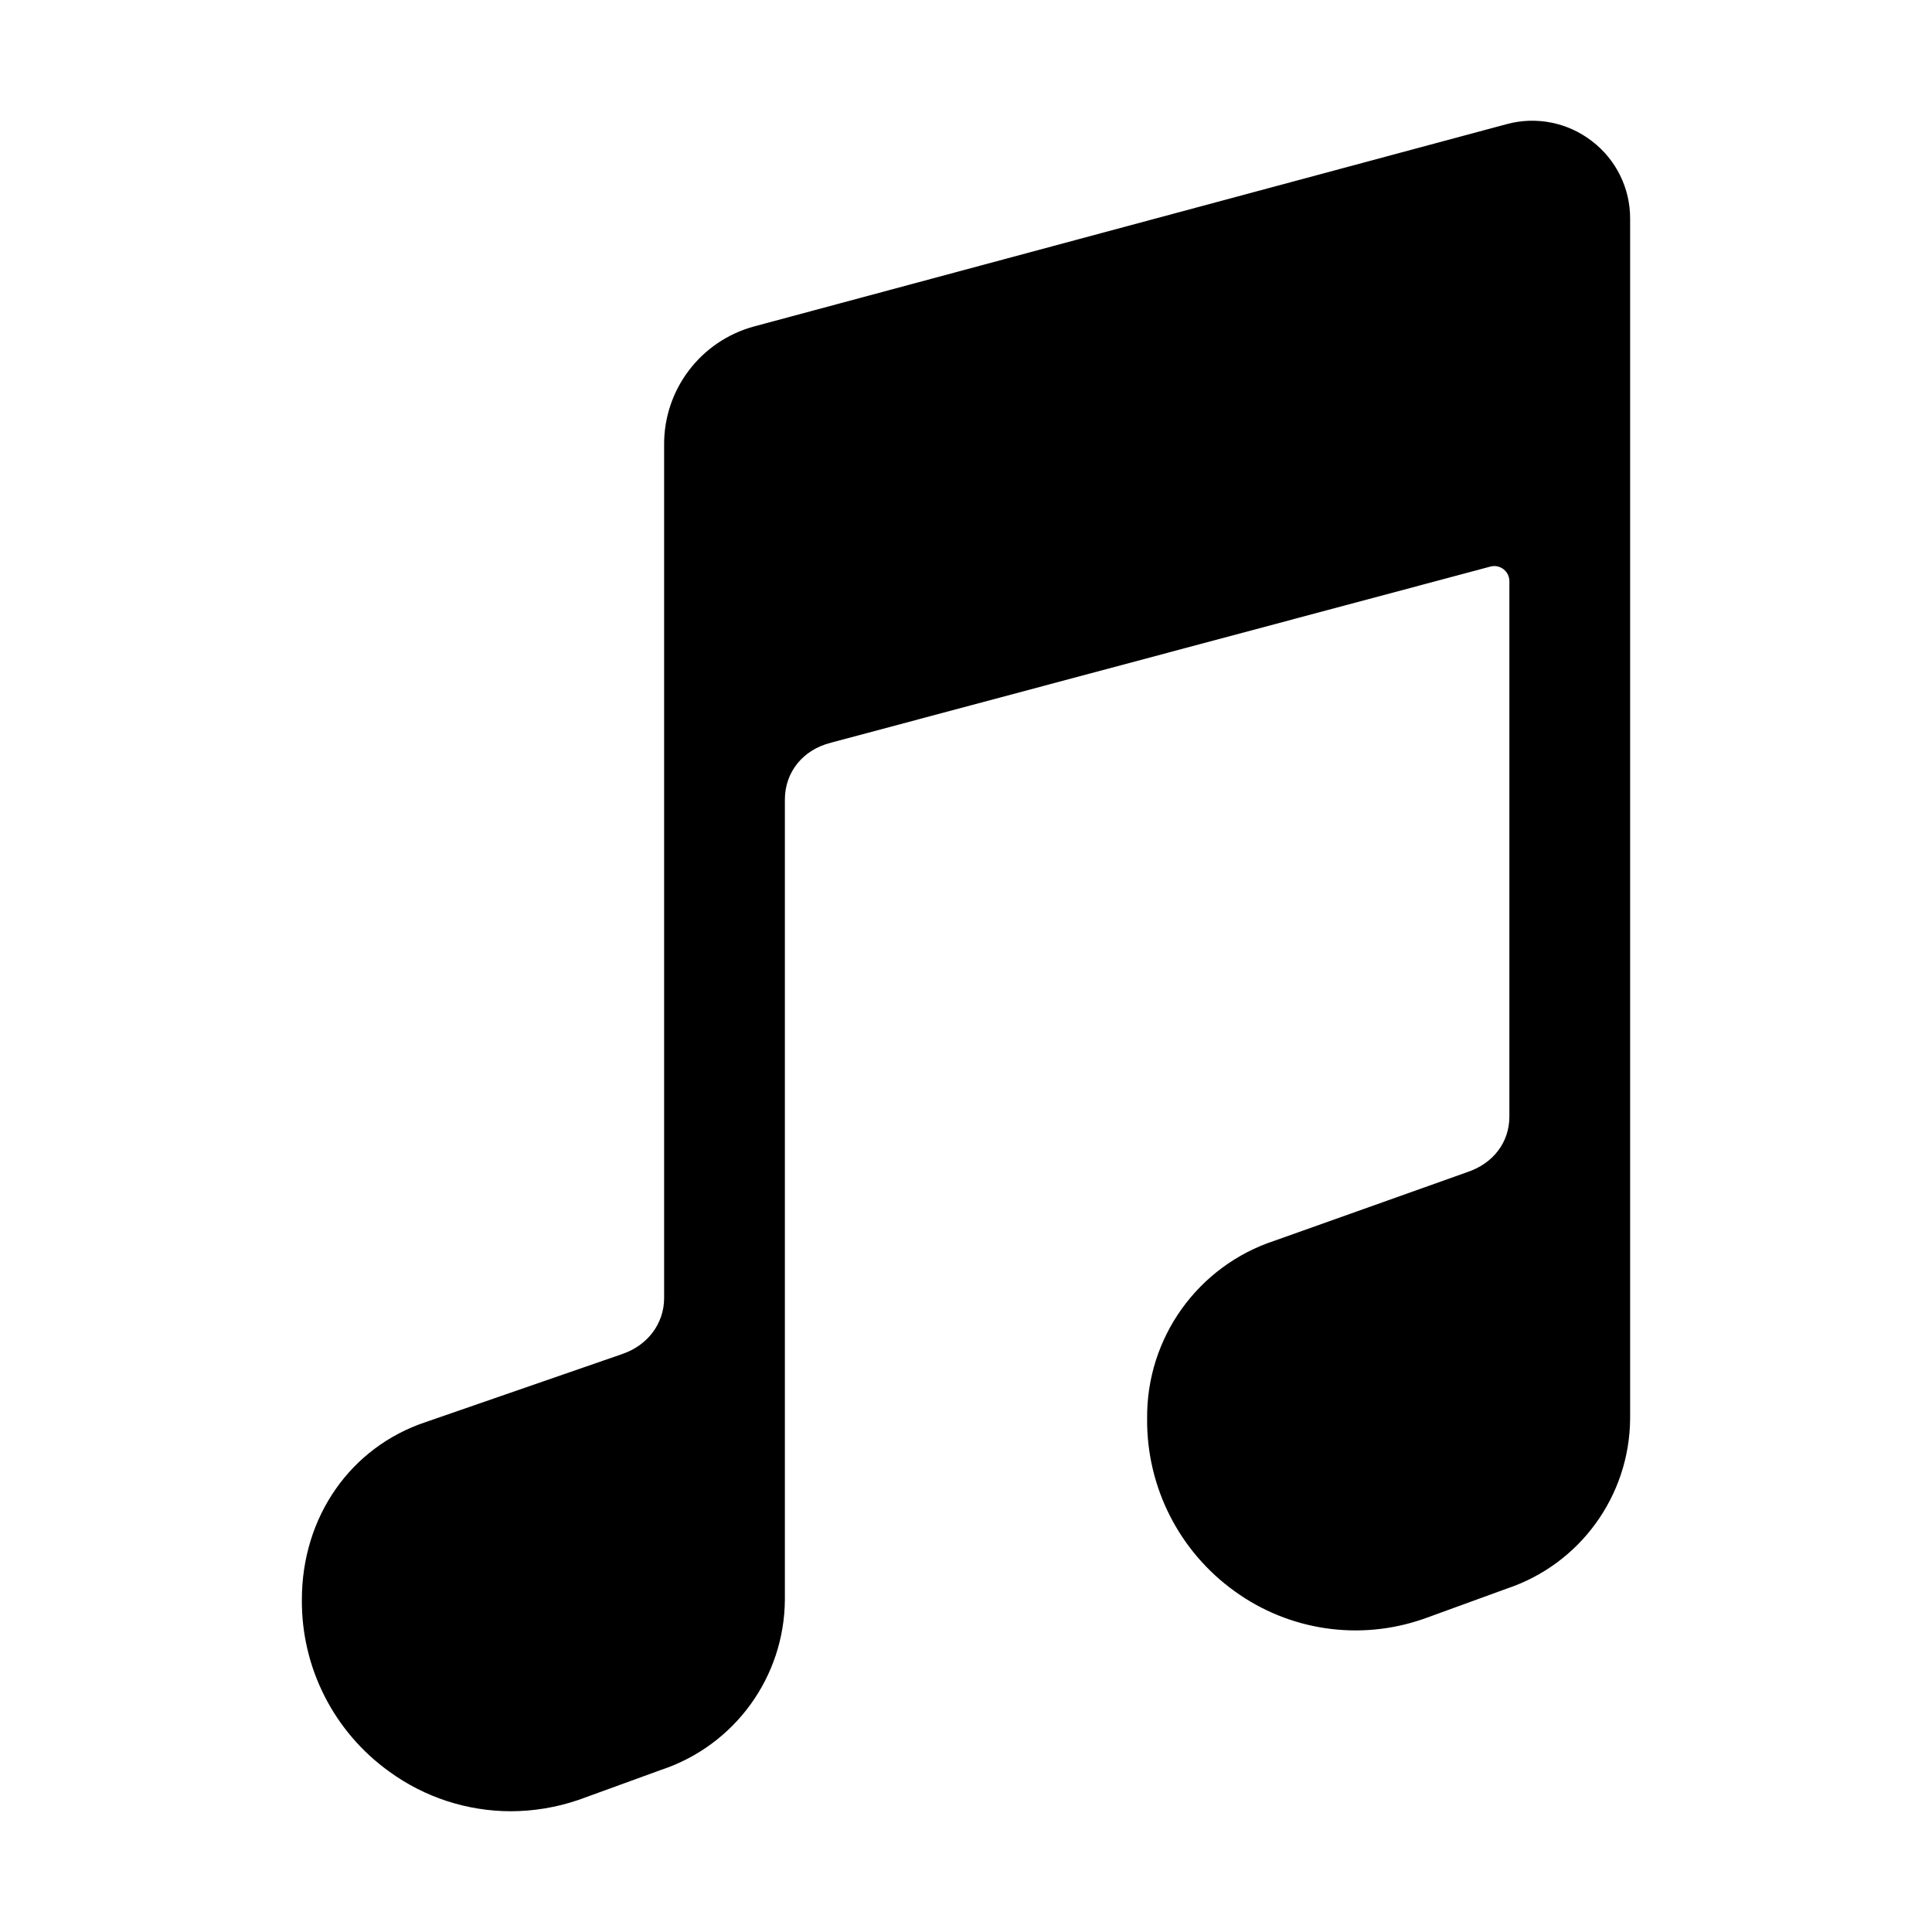
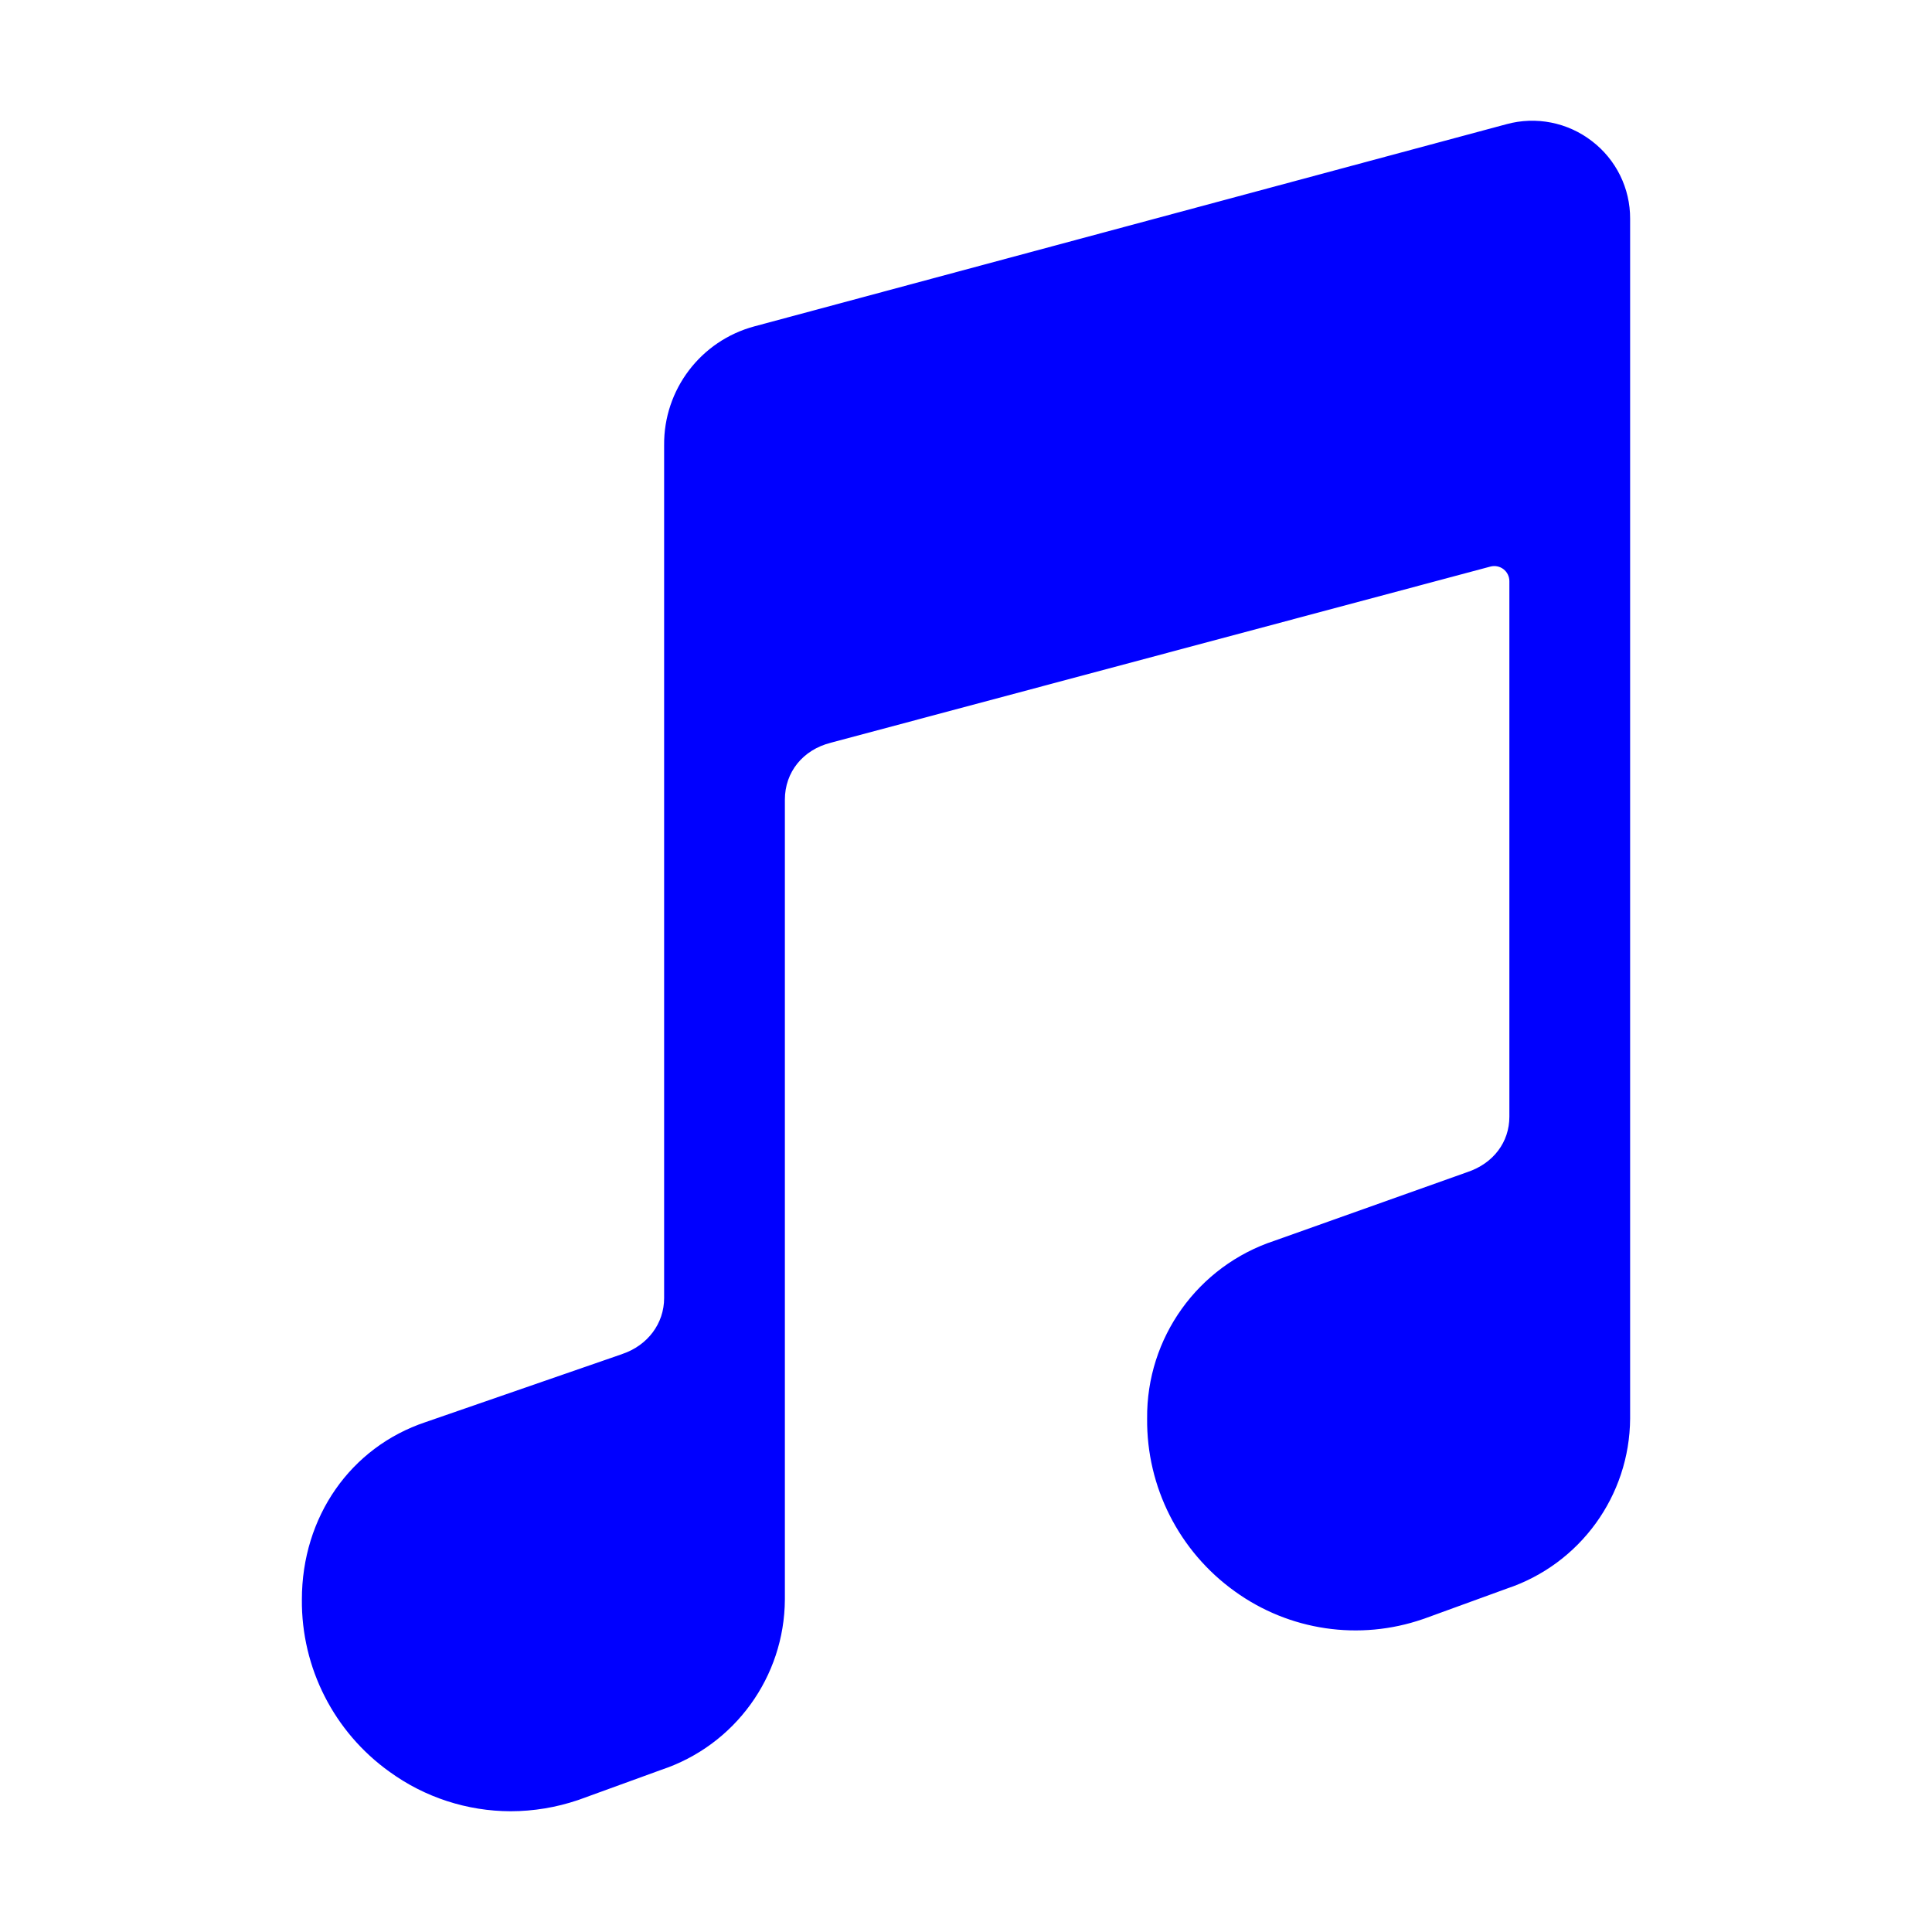
- <svg xmlns="http://www.w3.org/2000/svg" class="ionicon" viewBox="0 0 512 512">
+ <svg xmlns="http://www.w3.org/2000/svg" fill="#00f" viewBox="0 0 512 512">
  <path d="M421.84 37.37a25.86 25.86 0 00-22.6-4.46L199.92 86.49A32.3 32.3 0 00176 118v226c0 6.74-4.36 12.56-11.11 14.83l-.12.05-52 18C92.88 383.53 80 402 80 423.91a55.54 55.54 0 0023.23 45.63A54.78 54.78 0 00135.34 480a55.82 55.82 0 0017.75-2.93l.38-.13 21.84-7.94A47.84 47.84 0 00208 423.91v-212c0-7.29 4.77-13.21 12.16-15.07l.21-.06L395 150.14a4 4 0 015 3.86v141.93c0 6.75-4.25 12.38-11.11 14.68l-.25.09-50.89 18.11A49.09 49.09 0 00304 375.92a55.67 55.67 0 0023.23 45.8 54.63 54.63 0 0049.88 7.35l.36-.12 21.84-7.95A47.83 47.83 0 00432 375.92V58a25.74 25.74 0 00-10.16-20.63z" />
</svg>
